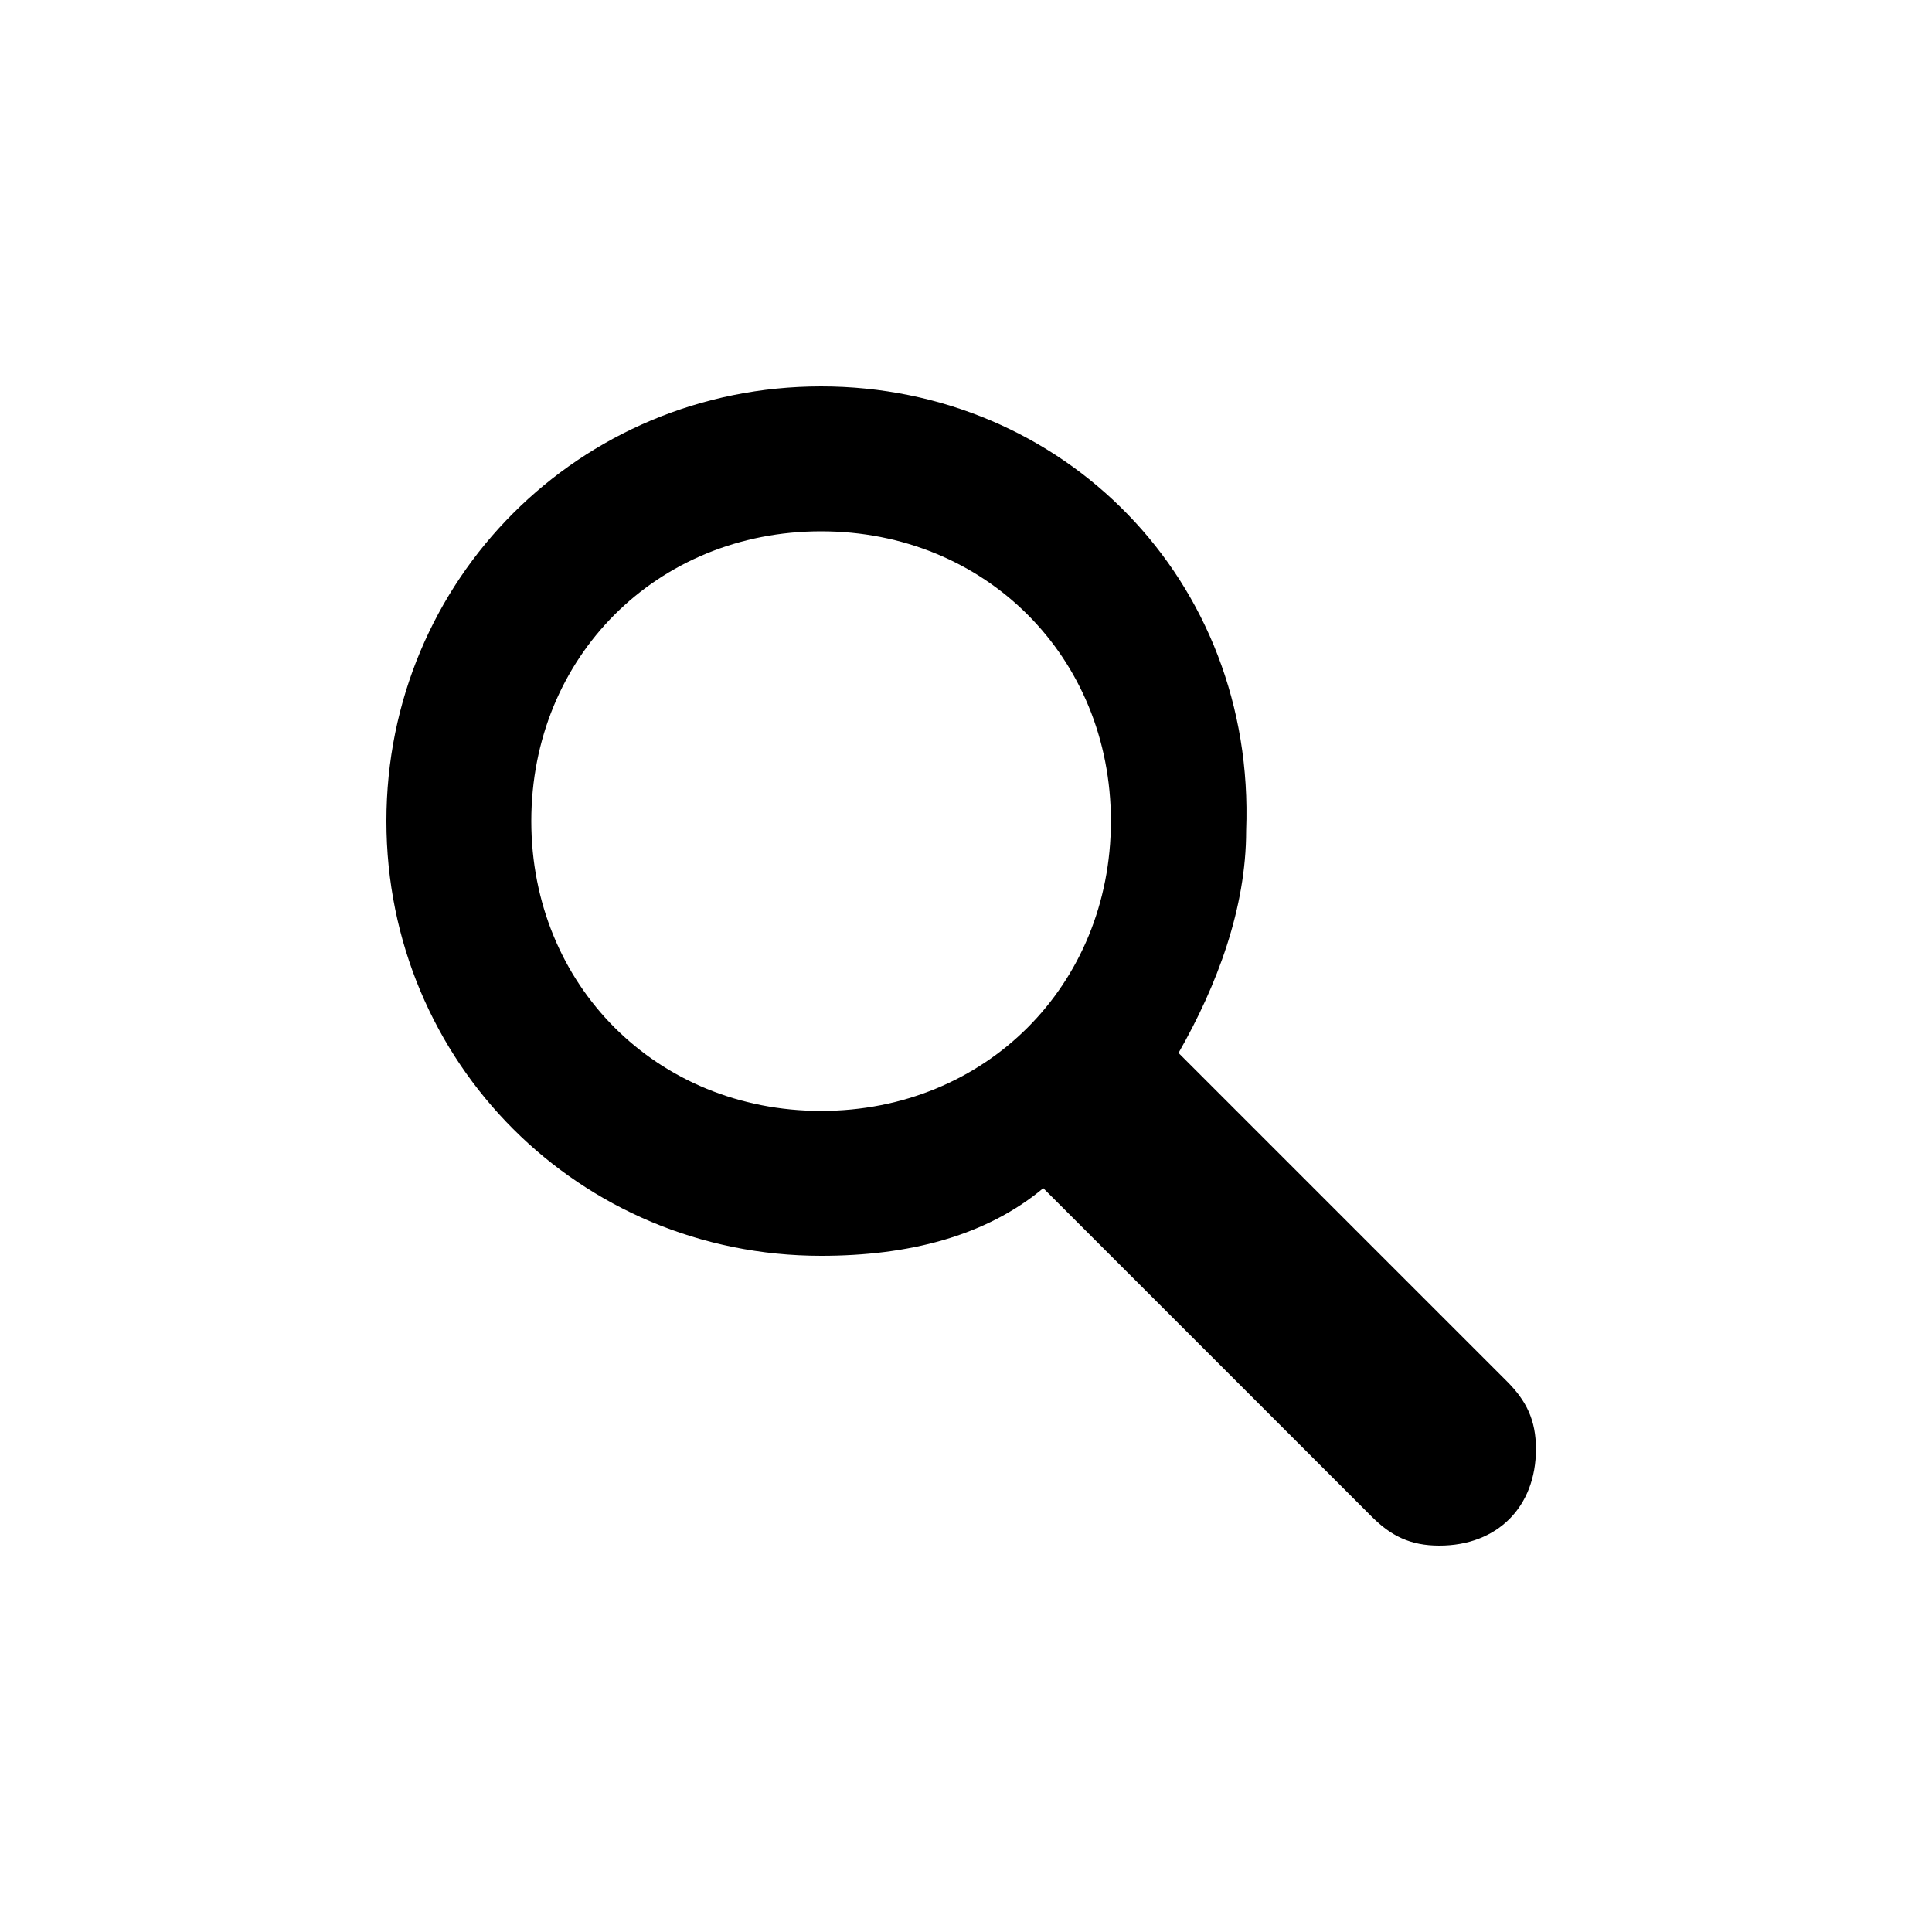
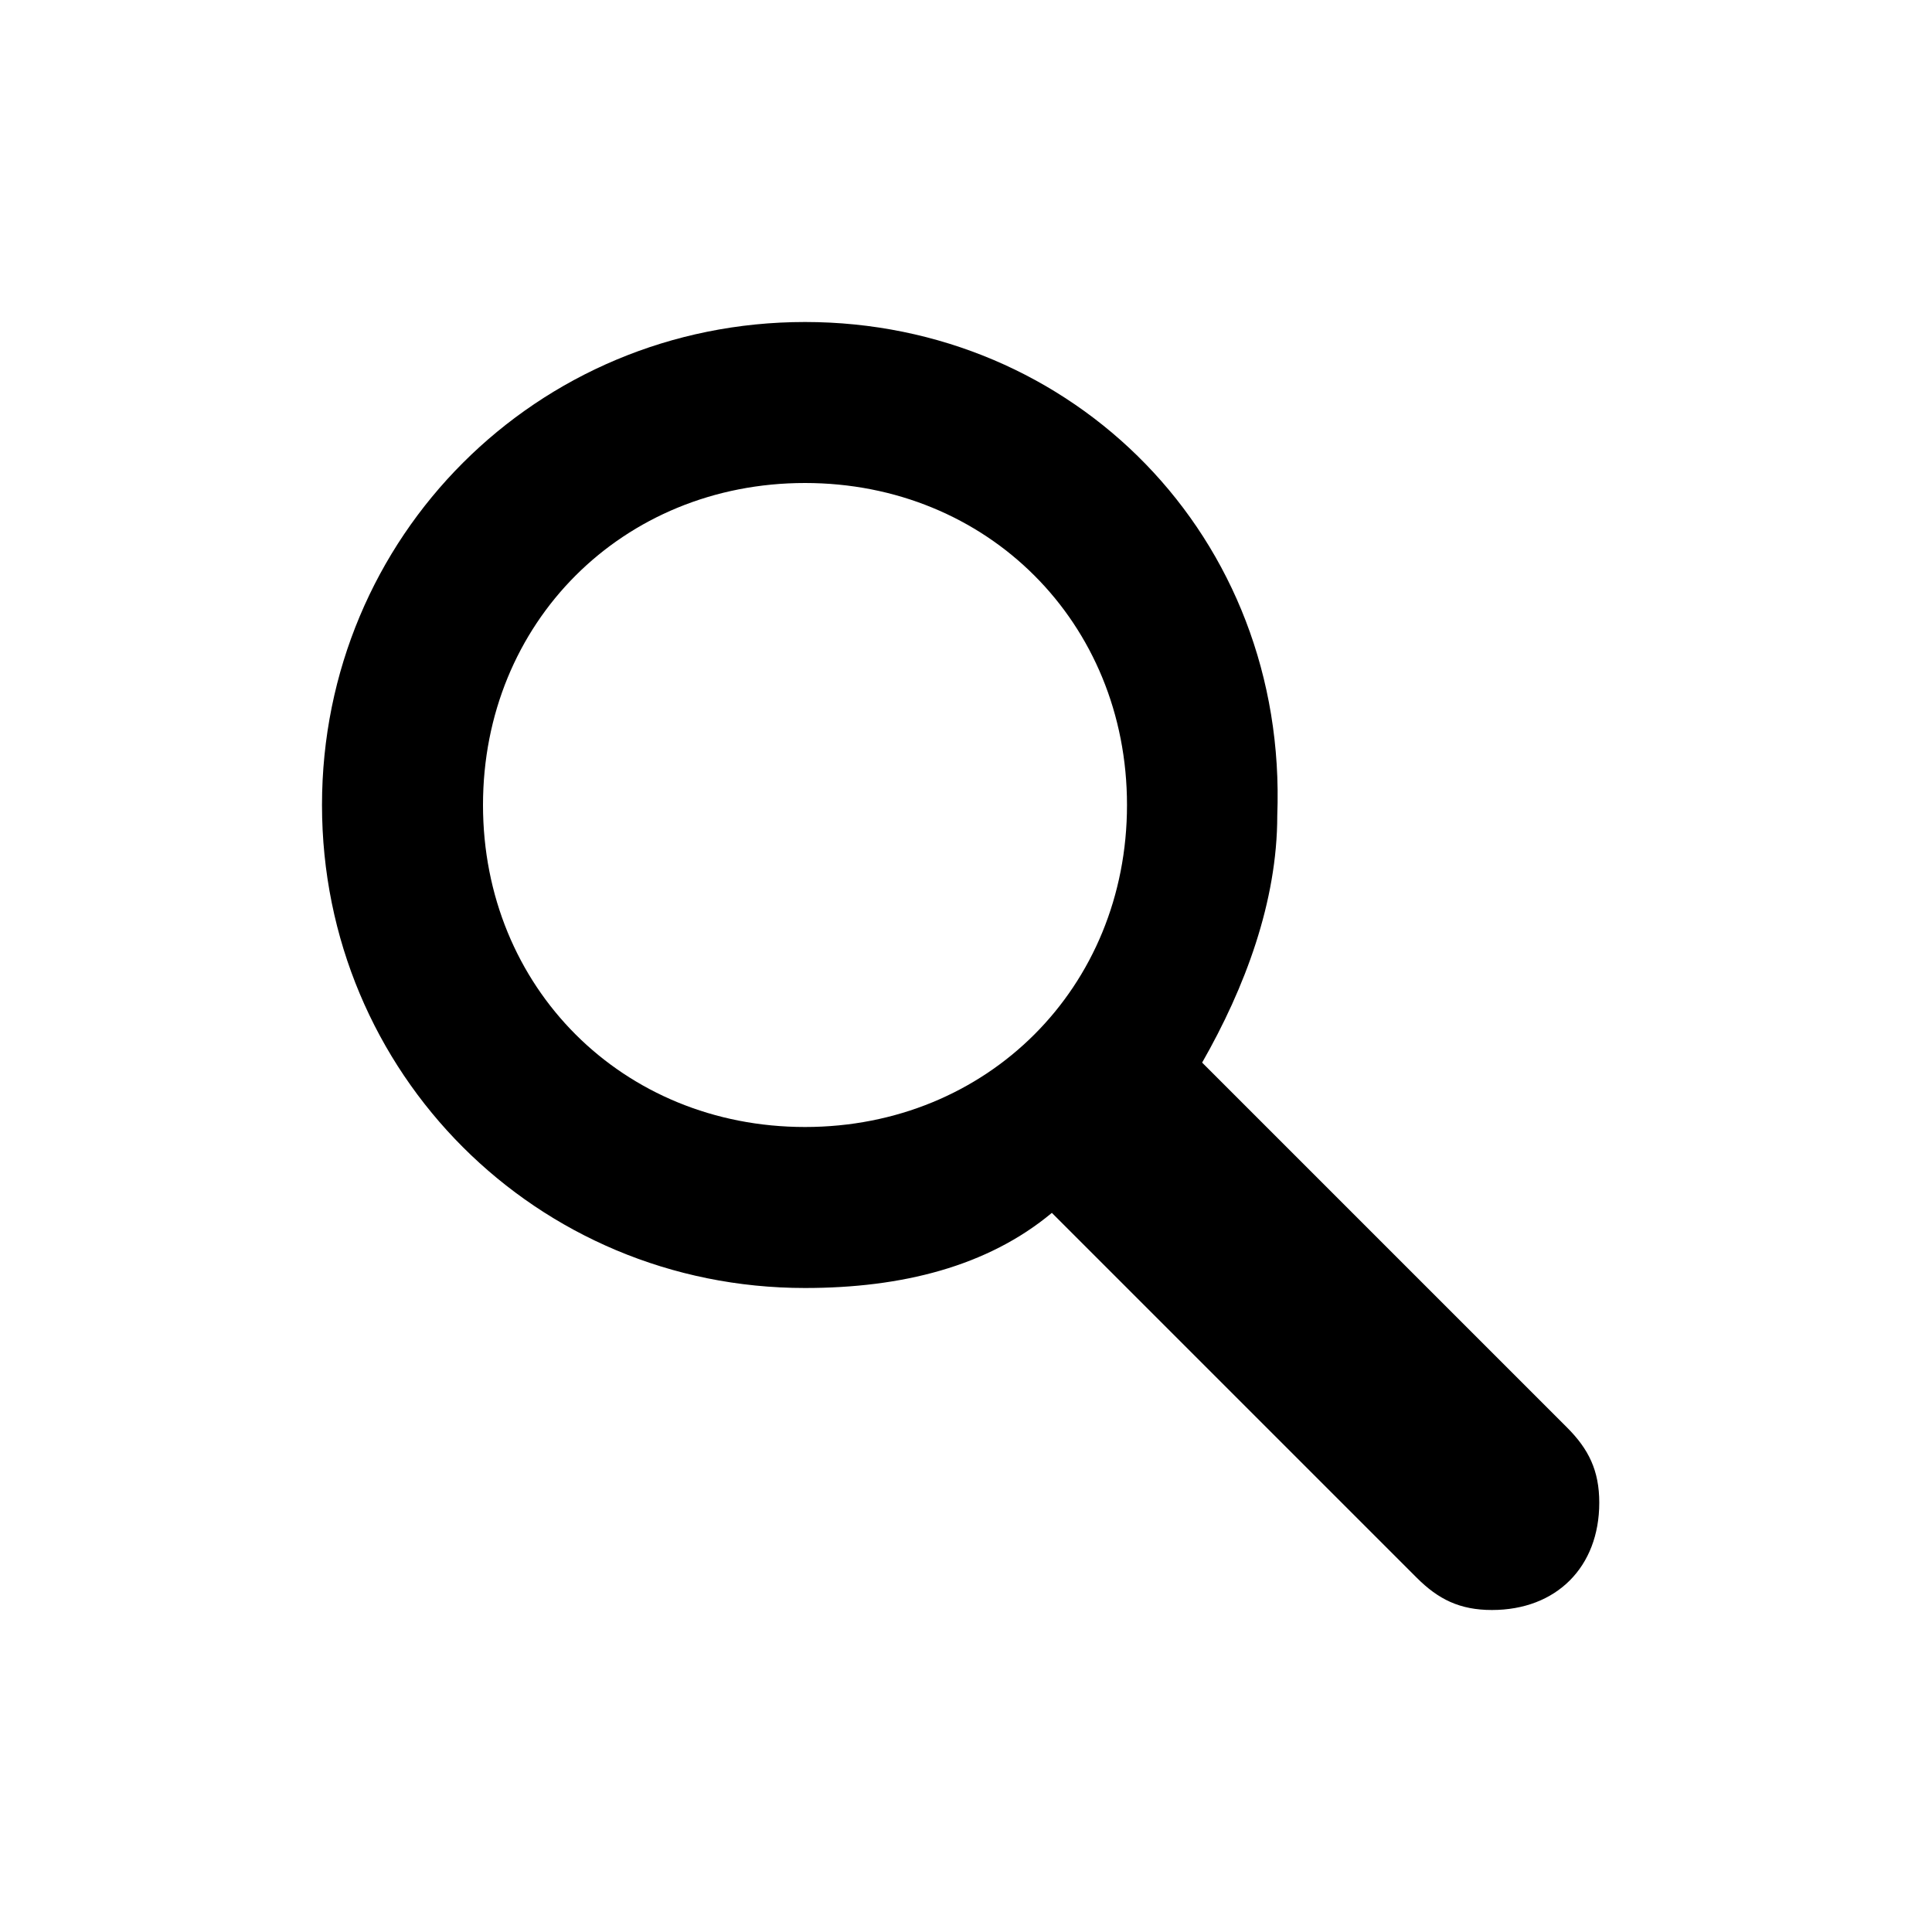
- <svg viewBox="0 0 20 20">
-   <path d="M8.5,4C6,4,4,6,4,8.5S6,13,8.5,13c0.9,0,1.7-0.2,2.3-0.7l0,0l3.4,3.4c0.2,0.2,0.4,0.3,0.7,0.3c0.6,0,1-0.4,1-1  c0-0.3-0.1-0.5-0.3-0.7l-3.4-3.4l0,0c0.4-0.7,0.7-1.5,0.7-2.3C13,6,11,4,8.5,4z M8.5,5.5c1.7,0,3,1.3,3,3c0,1.7-1.3,3-3,3  c-1.7,0-3-1.3-3-3C5.5,6.8,6.8,5.5,8.5,5.5z" />
+ <svg viewBox="0 0 18 18">
+   <path d="M7.5,3C5,3,3,5,3,7.5S5,12,7.5,12c0.9,0,1.7-0.2,2.3-0.7l0,0l3.4,3.4c0.2,0.2,0.4,0.3,0.7,0.3c0.6,0,1-0.4,1-1  c0-0.3-0.1-0.5-0.3-0.7l-3.4-3.4l0,0c0.4-0.7,0.7-1.5,0.7-2.3C12,5,10,3,7.5,3z M7.5,4.5c1.7,0,3,1.3,3,3s-1.3,3-3,3s-3-1.3-3-3  S5.8,4.5,7.5,4.5z" />
</svg>
